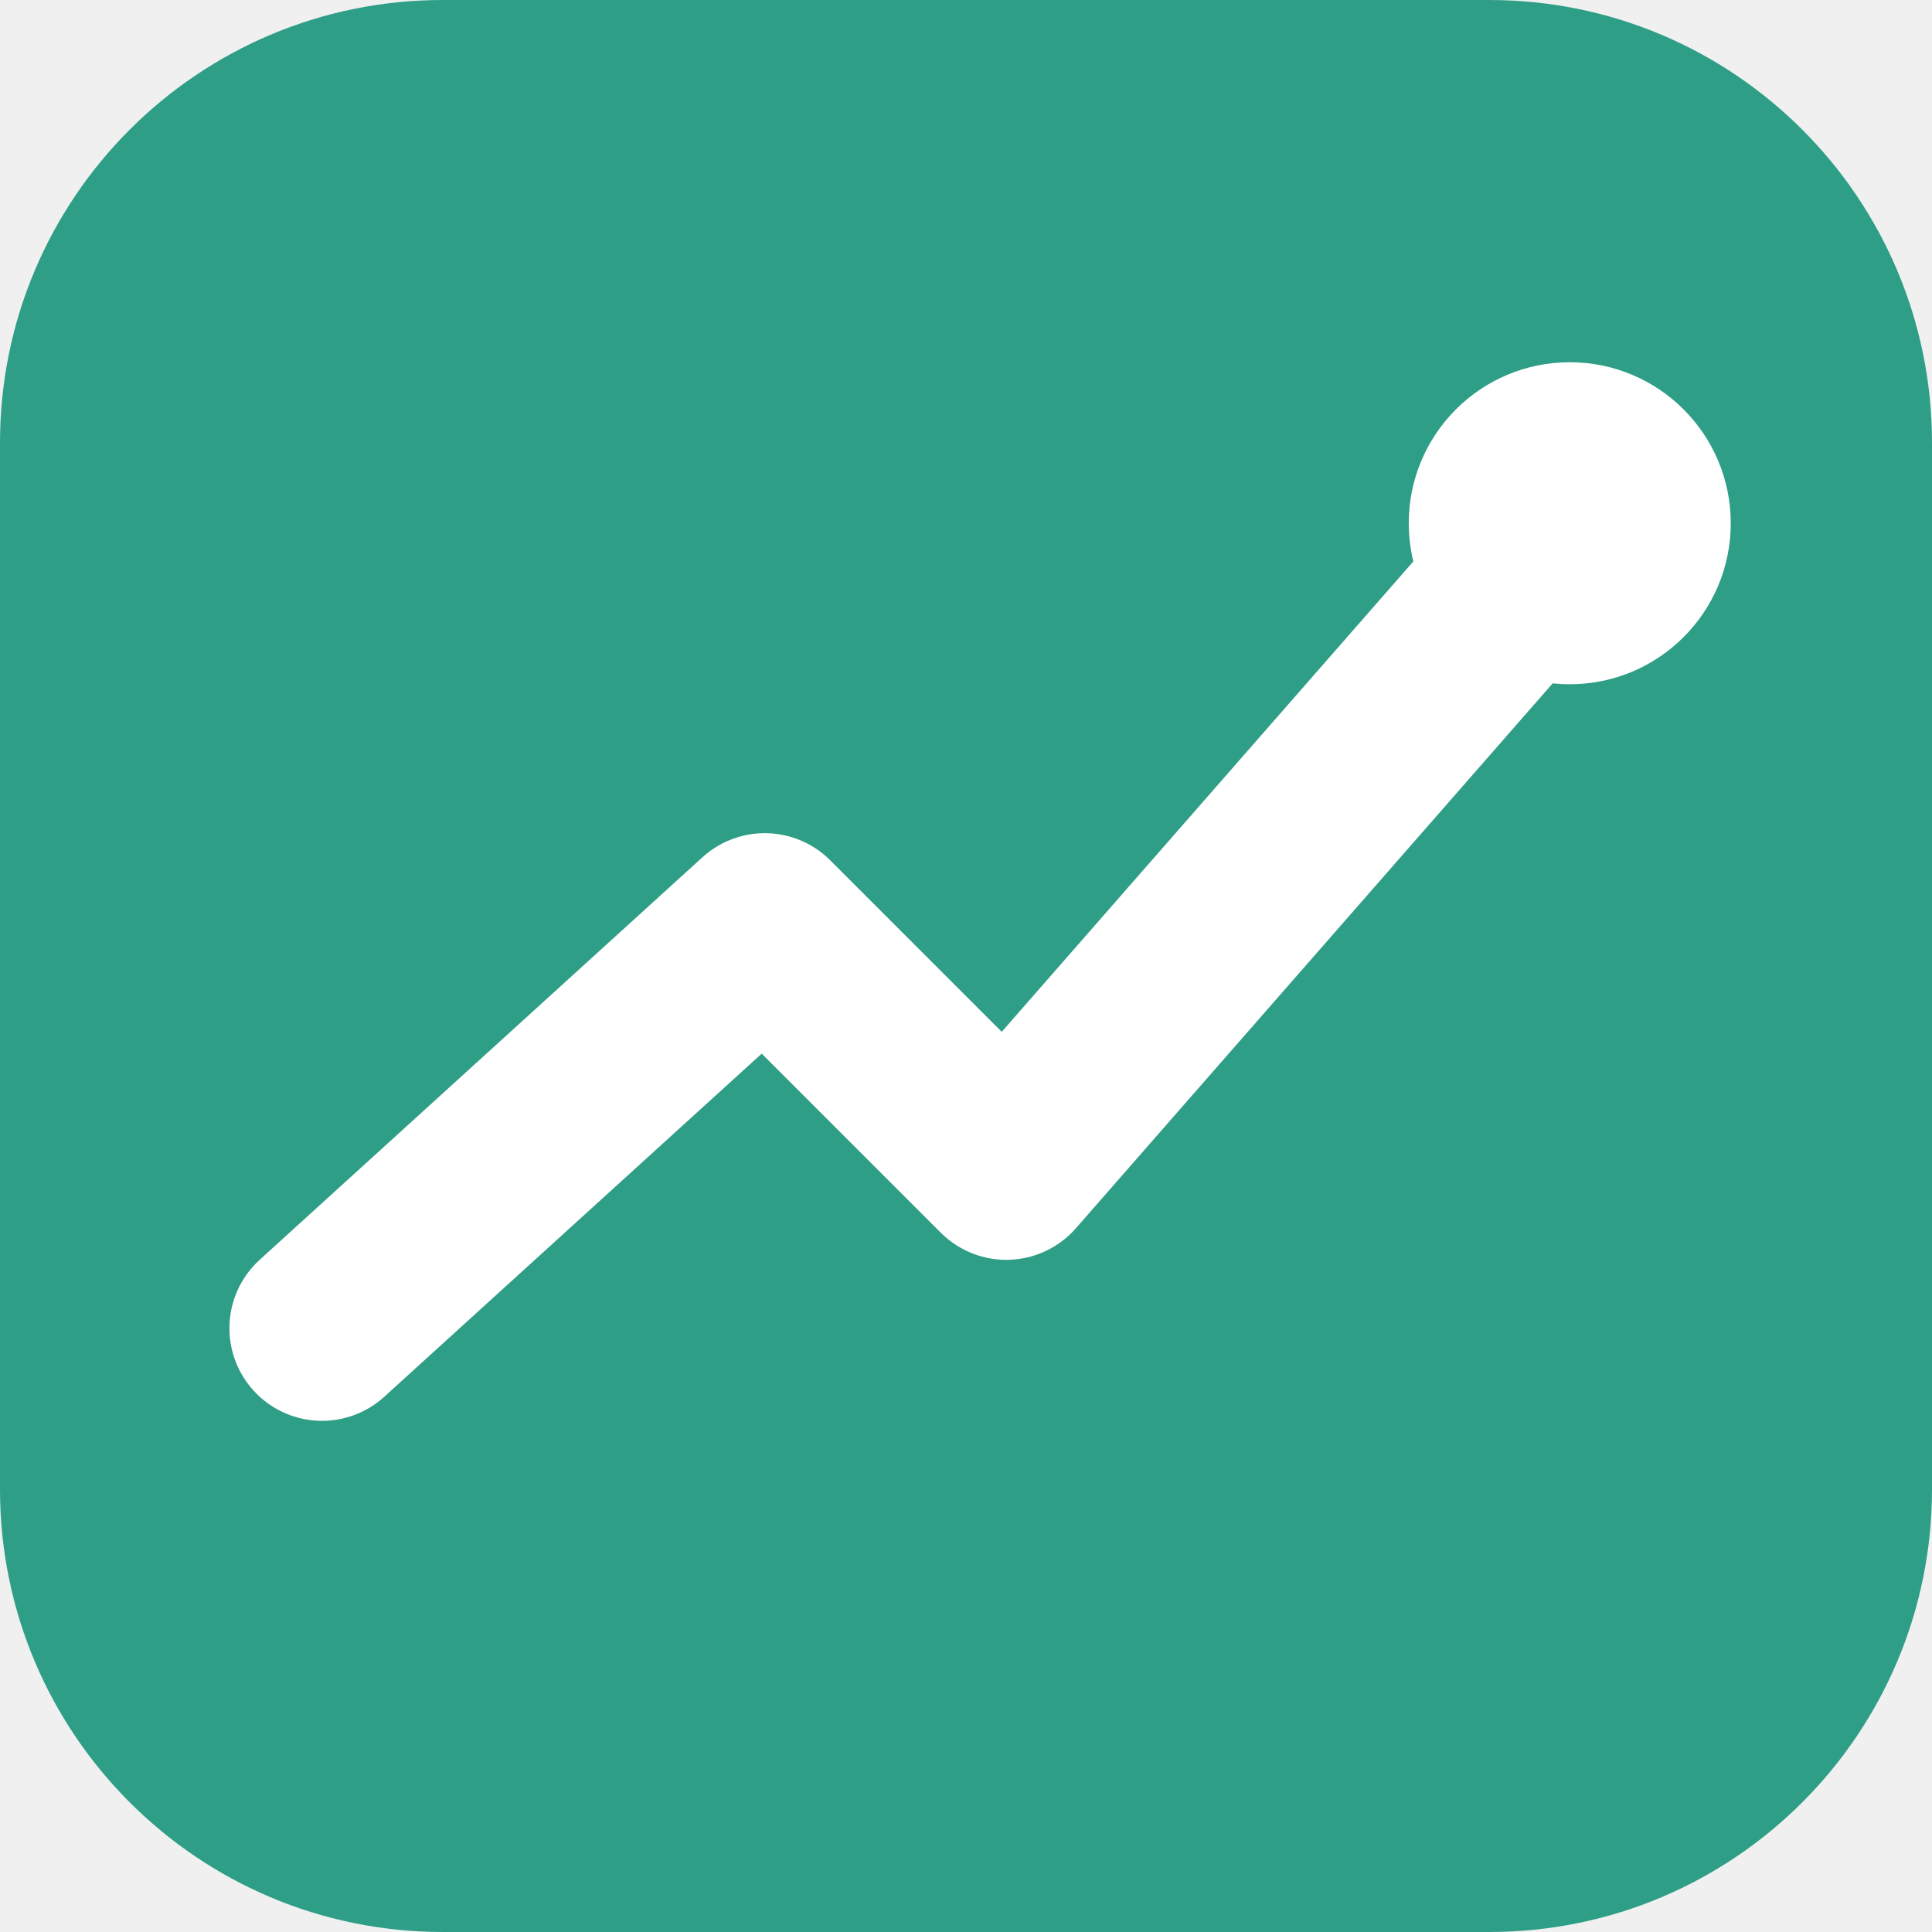
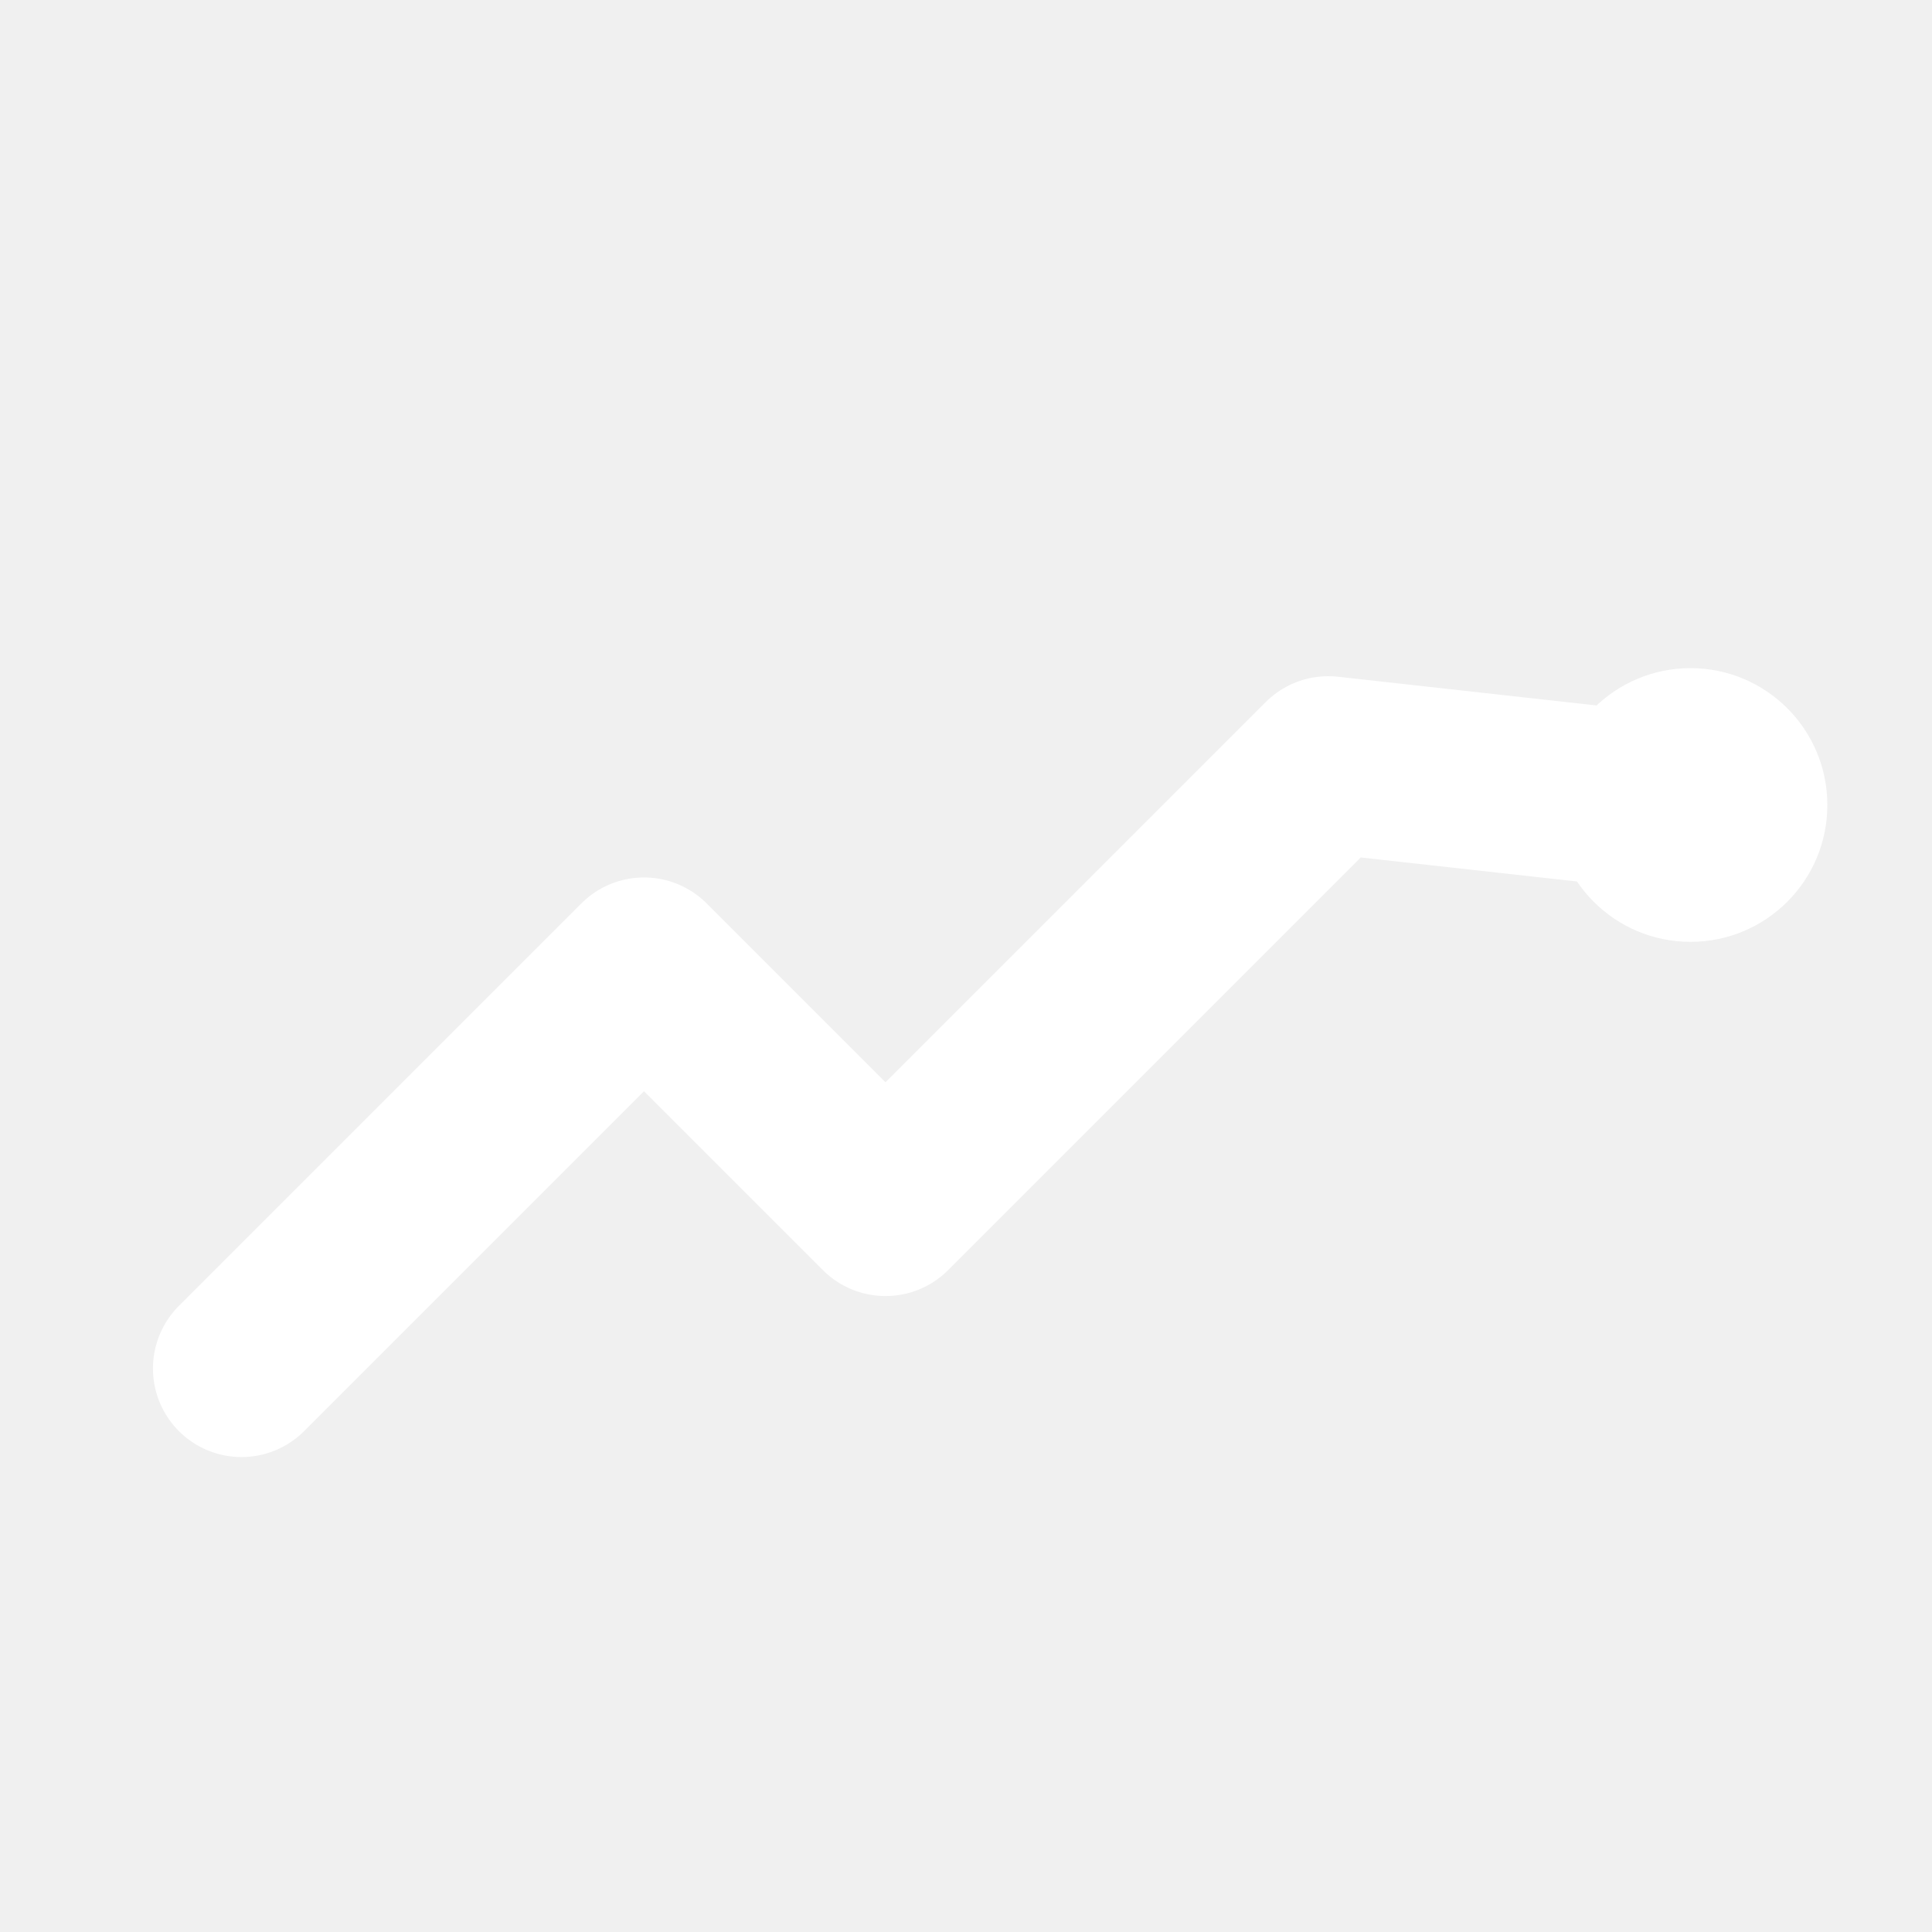
<svg xmlns="http://www.w3.org/2000/svg" viewBox="0 0 24 24">
-   <rect width="24" height="24" rx="5.5" fill="#2f9e87" />
-   <polyline points="4,16.5 9.5,11.5 12.5,14.5 19.5,6.5" fill="none" stroke="#ffffff" stroke-width="2.3" stroke-linecap="round" stroke-linejoin="round" />
-   <circle cx="19.5" cy="6.5" r="2" fill="#ffffff" />
+   <polyline points="3,17 8,12 11,15 16.5,9.5 21,10" fill="none" stroke="#fff" stroke-width="2.2" stroke-linecap="round" stroke-linejoin="round" />
+   <circle cx="21" cy="10" r="1.7" fill="#fff" />
</svg>
